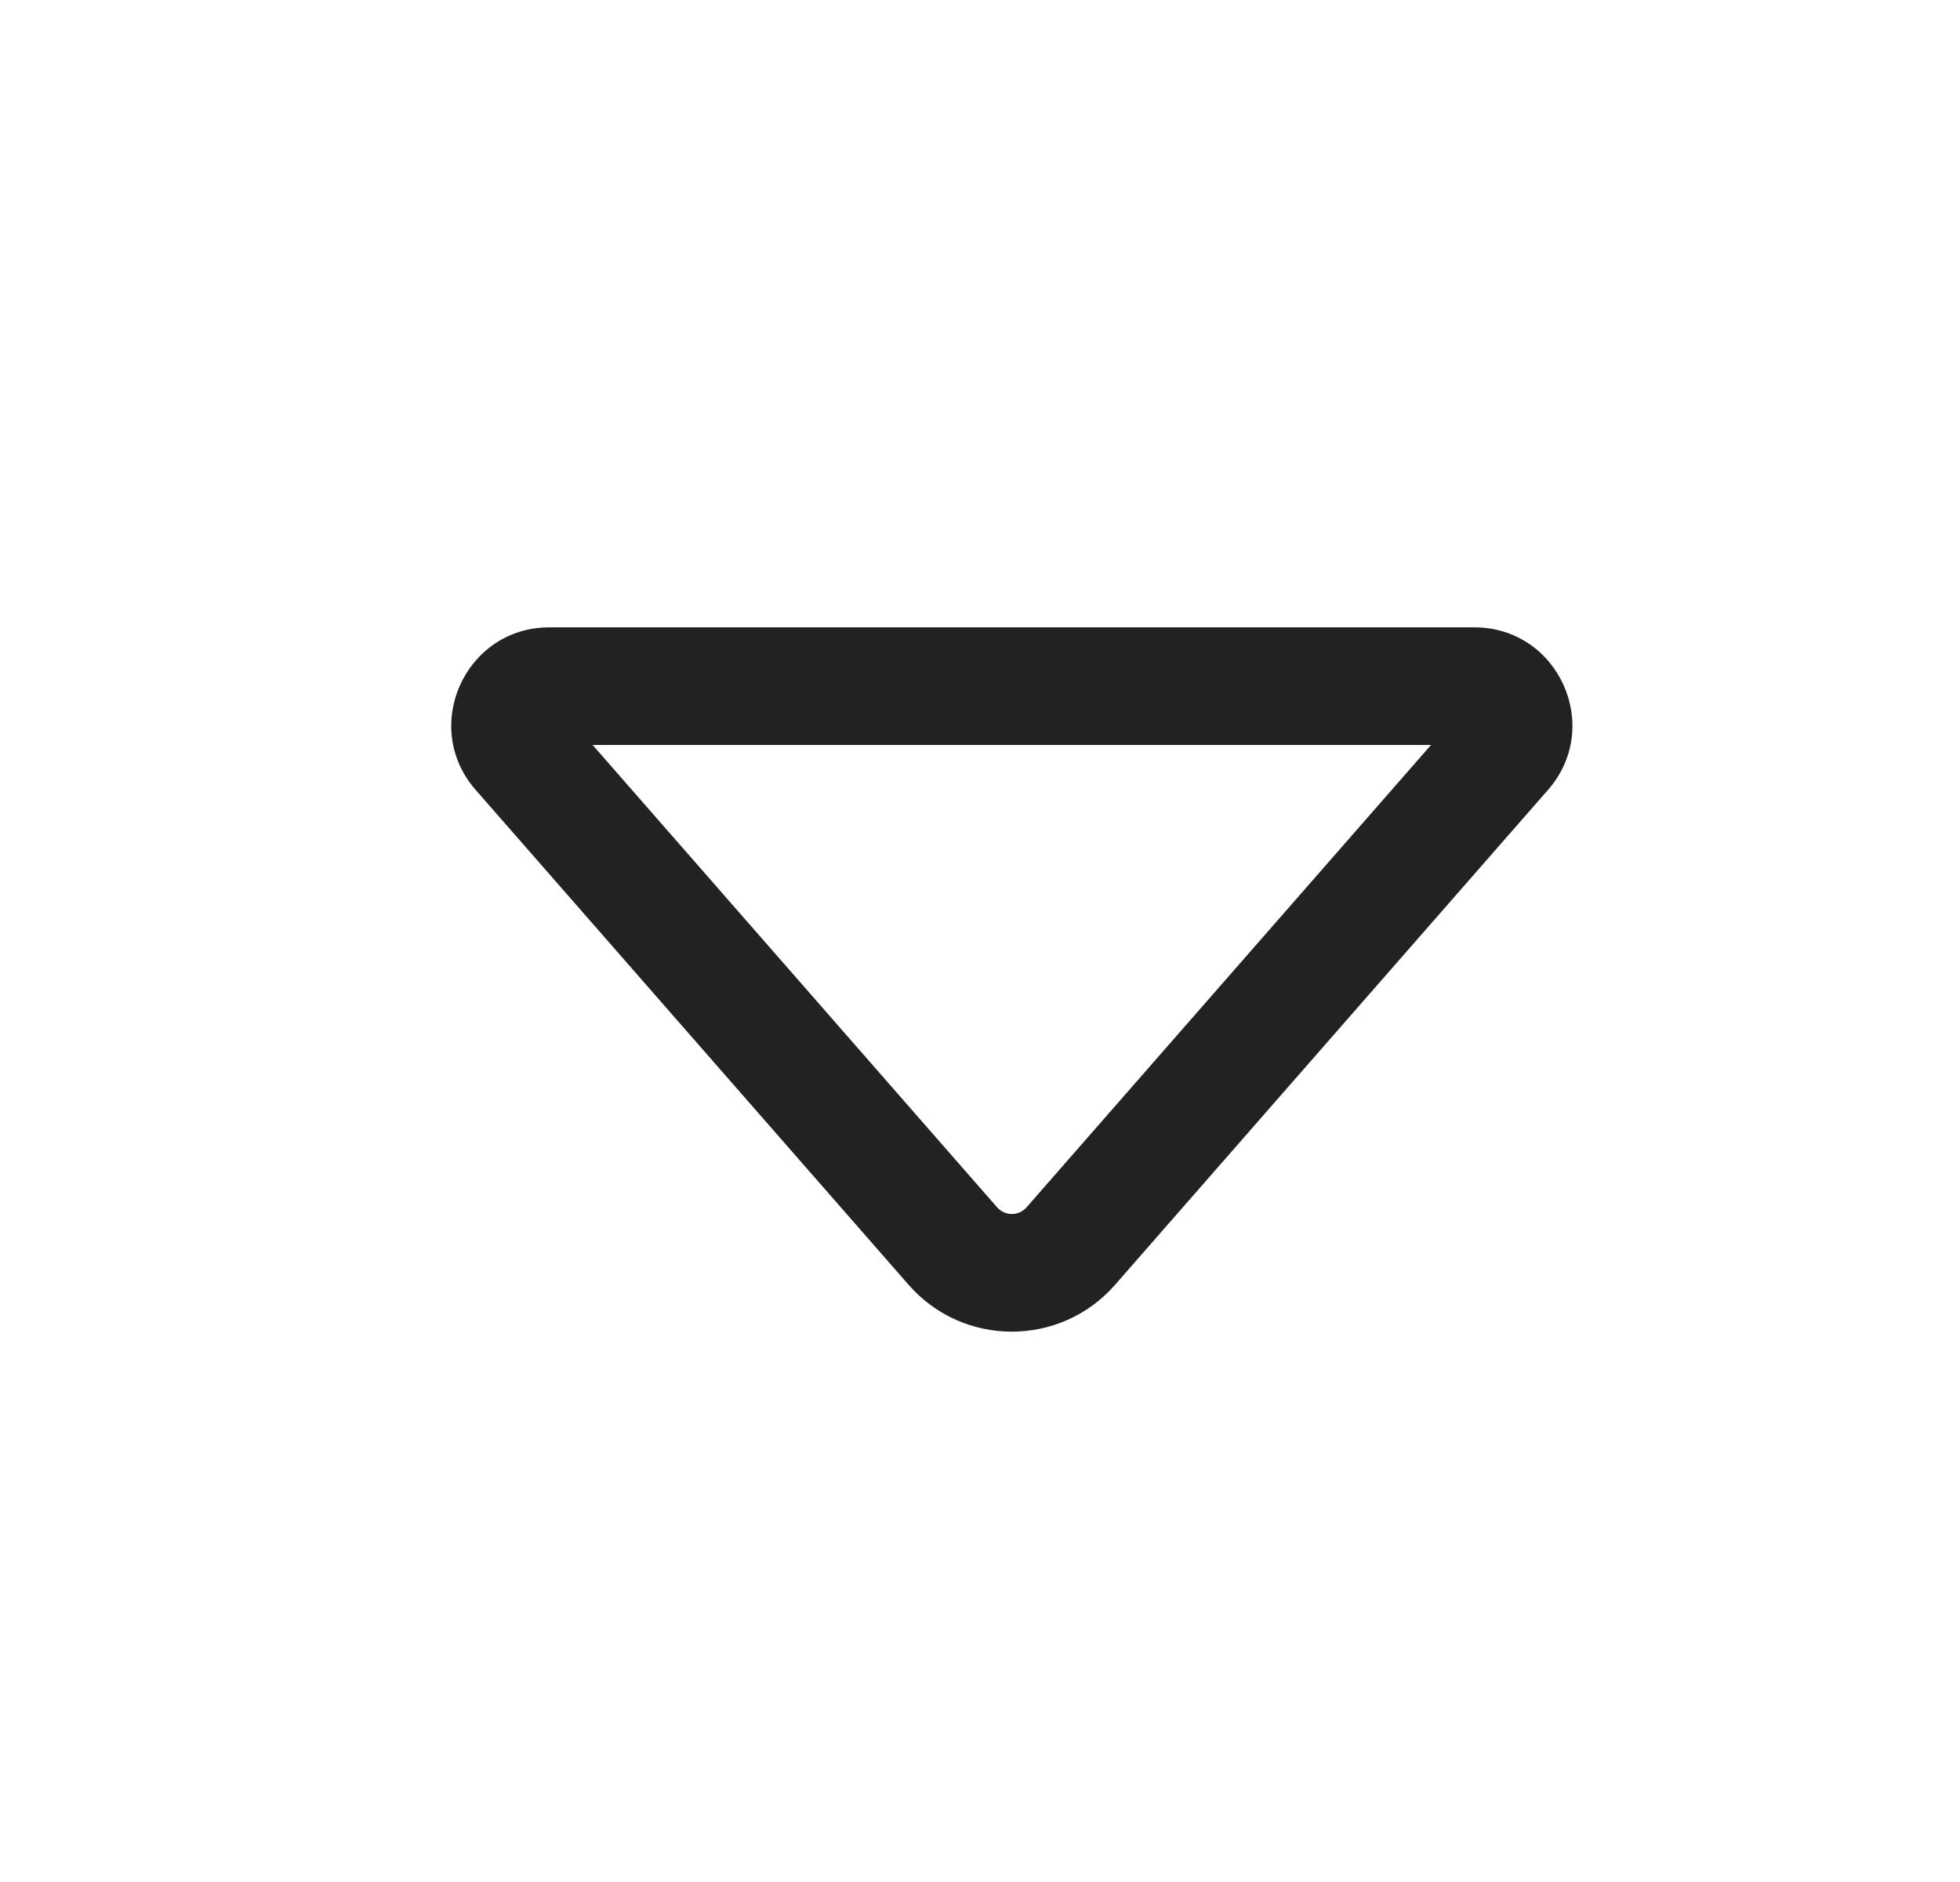
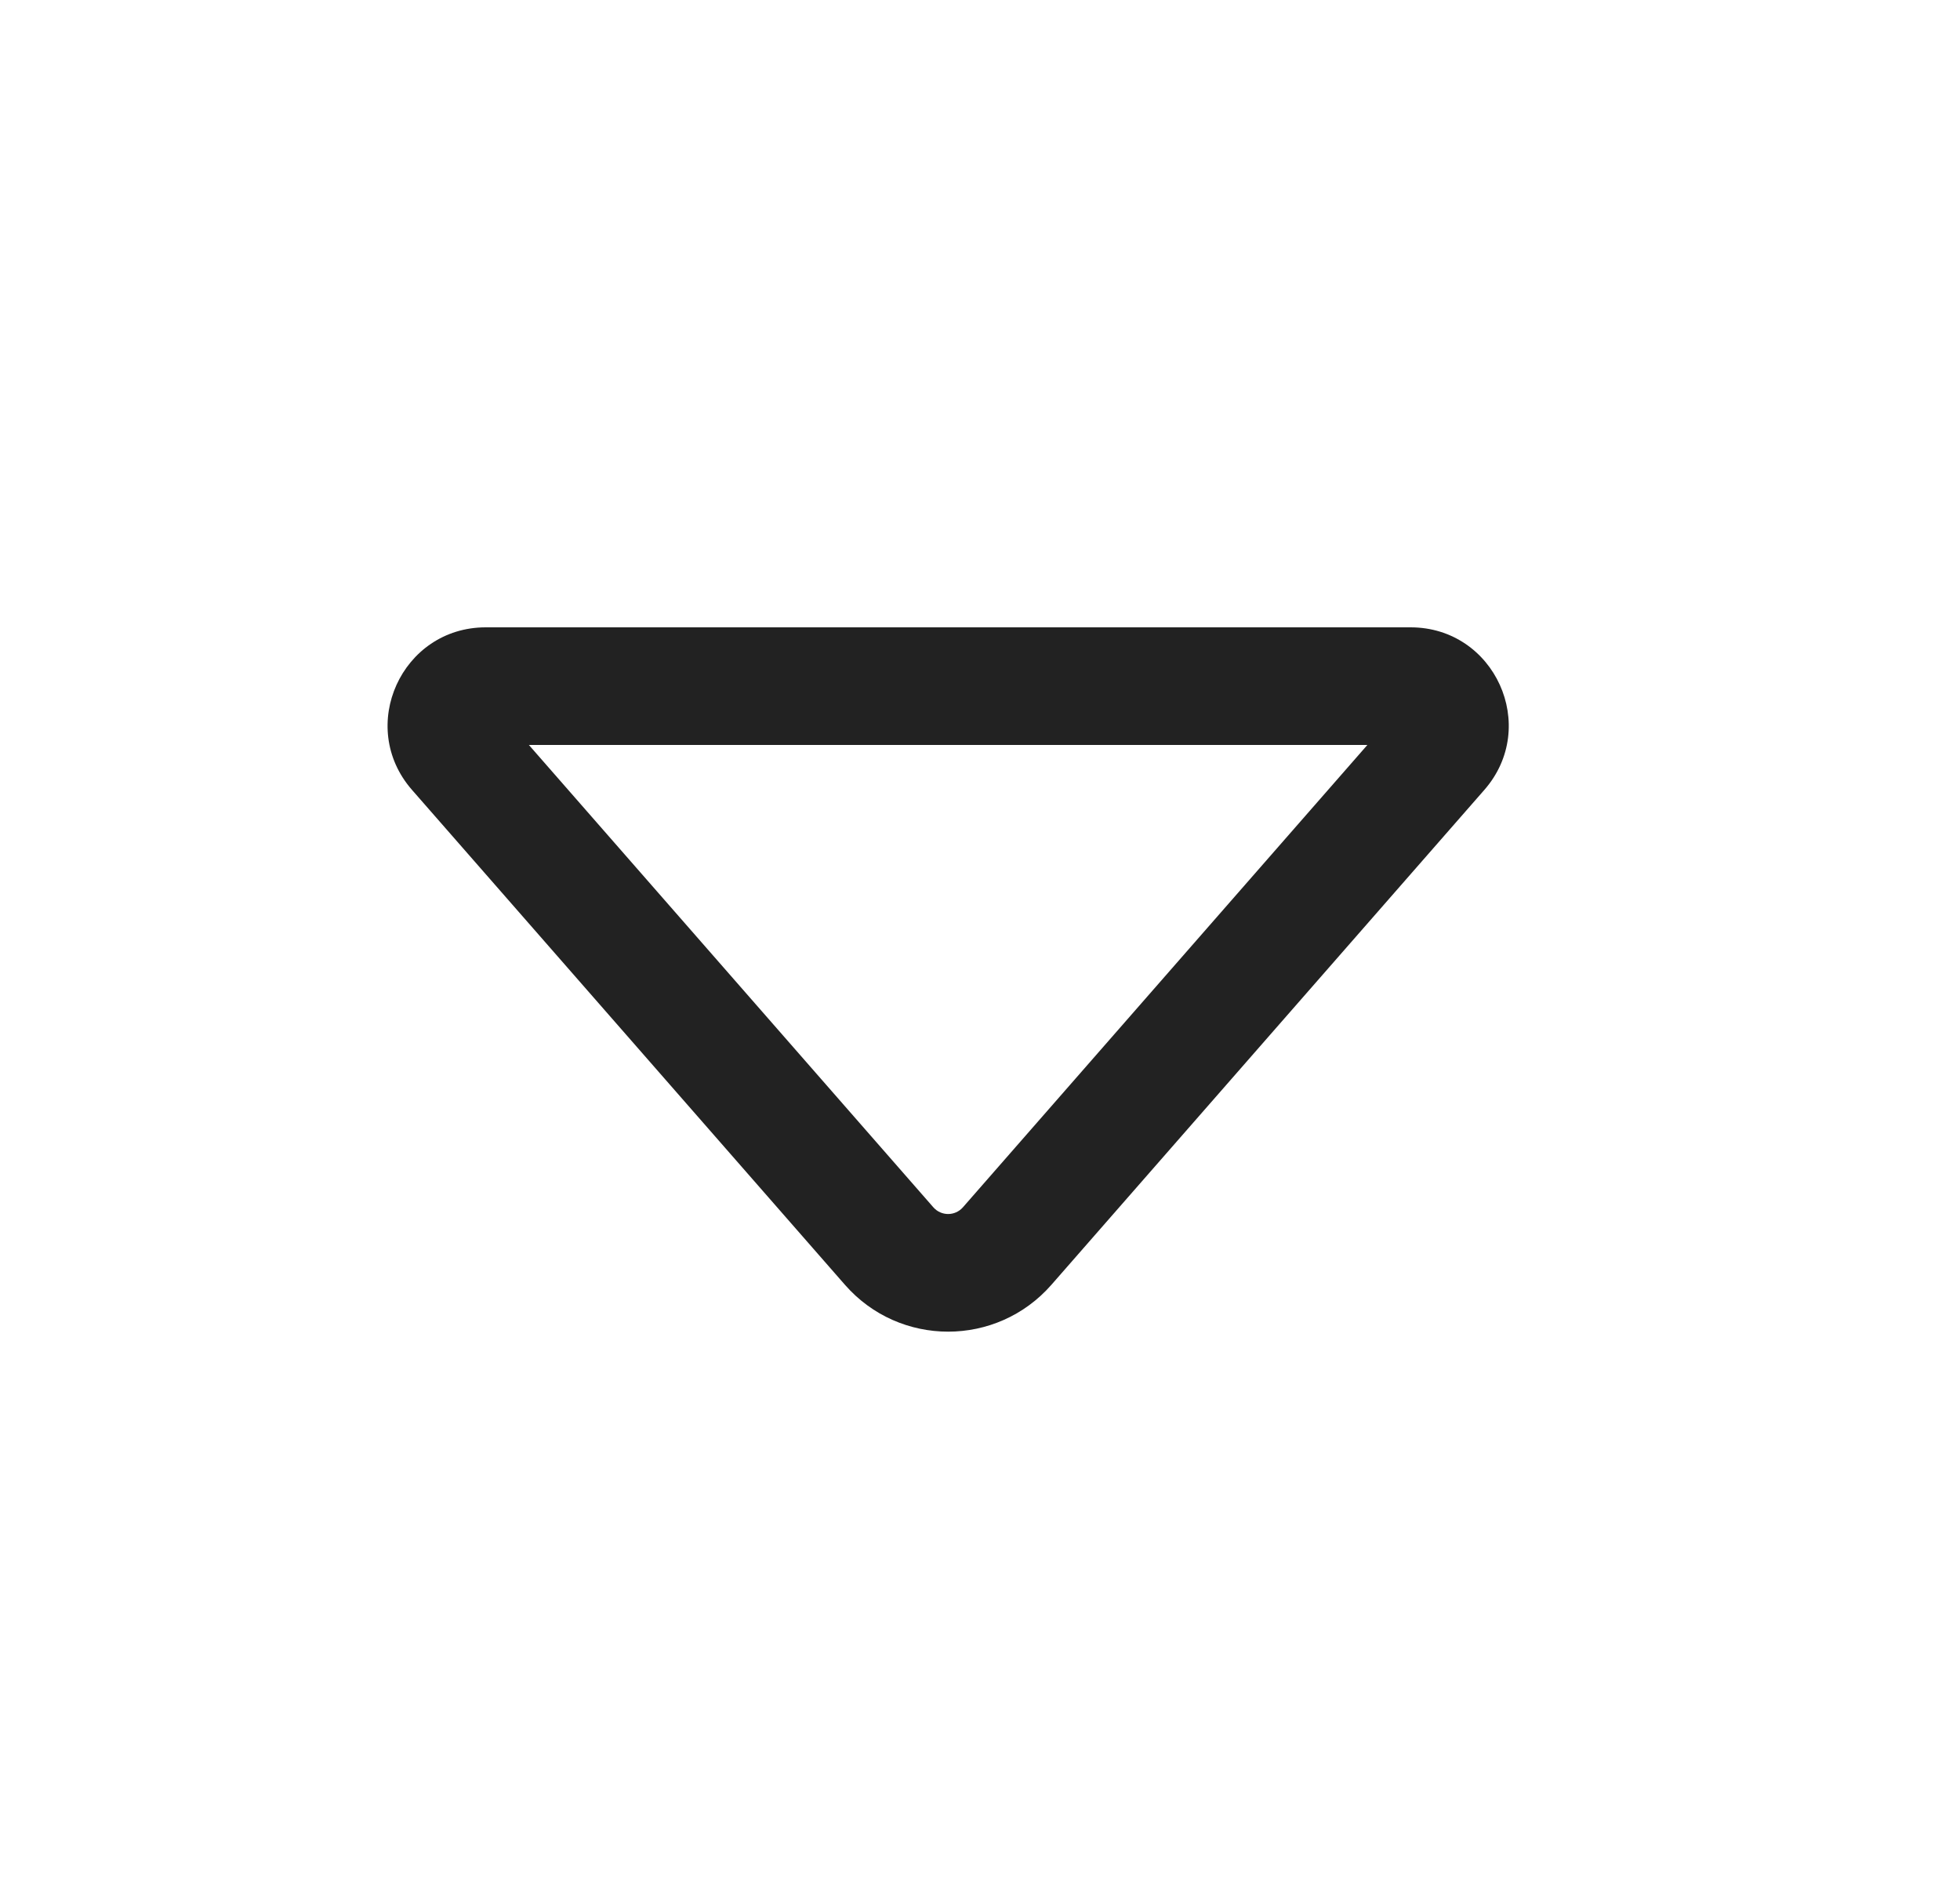
<svg xmlns="http://www.w3.org/2000/svg" width="25" height="24" viewBox="0 0 25 24" fill="none">
-   <g id="Direction=Down, Size=24, Theme=Regular">
-     <path id="Shape" d="M6.067 10.073C5.36 9.265 5.934 8 7.008 8H18.804C19.878 8 20.452 9.265 19.745 10.073L14.223 16.384C13.526 17.181 12.286 17.181 11.589 16.384L6.067 10.073ZM7.559 9.5L12.718 15.396C12.818 15.51 12.995 15.51 13.094 15.396L18.253 9.5H7.559Z" fill="#222222" />
-   </g>
+   <path d="M5.255 10.073C4.548 9.265 5.122 8 6.196 8H17.992C19.066 8 19.64 9.265 18.933 10.073L13.411 16.384C12.713 17.181 11.474 17.181 10.777 16.384L5.255 10.073ZM6.746 9.5L11.905 15.396C12.005 15.51 12.182 15.51 12.282 15.396L17.441 9.5H6.746Z" fill="#222222" />
</svg>
